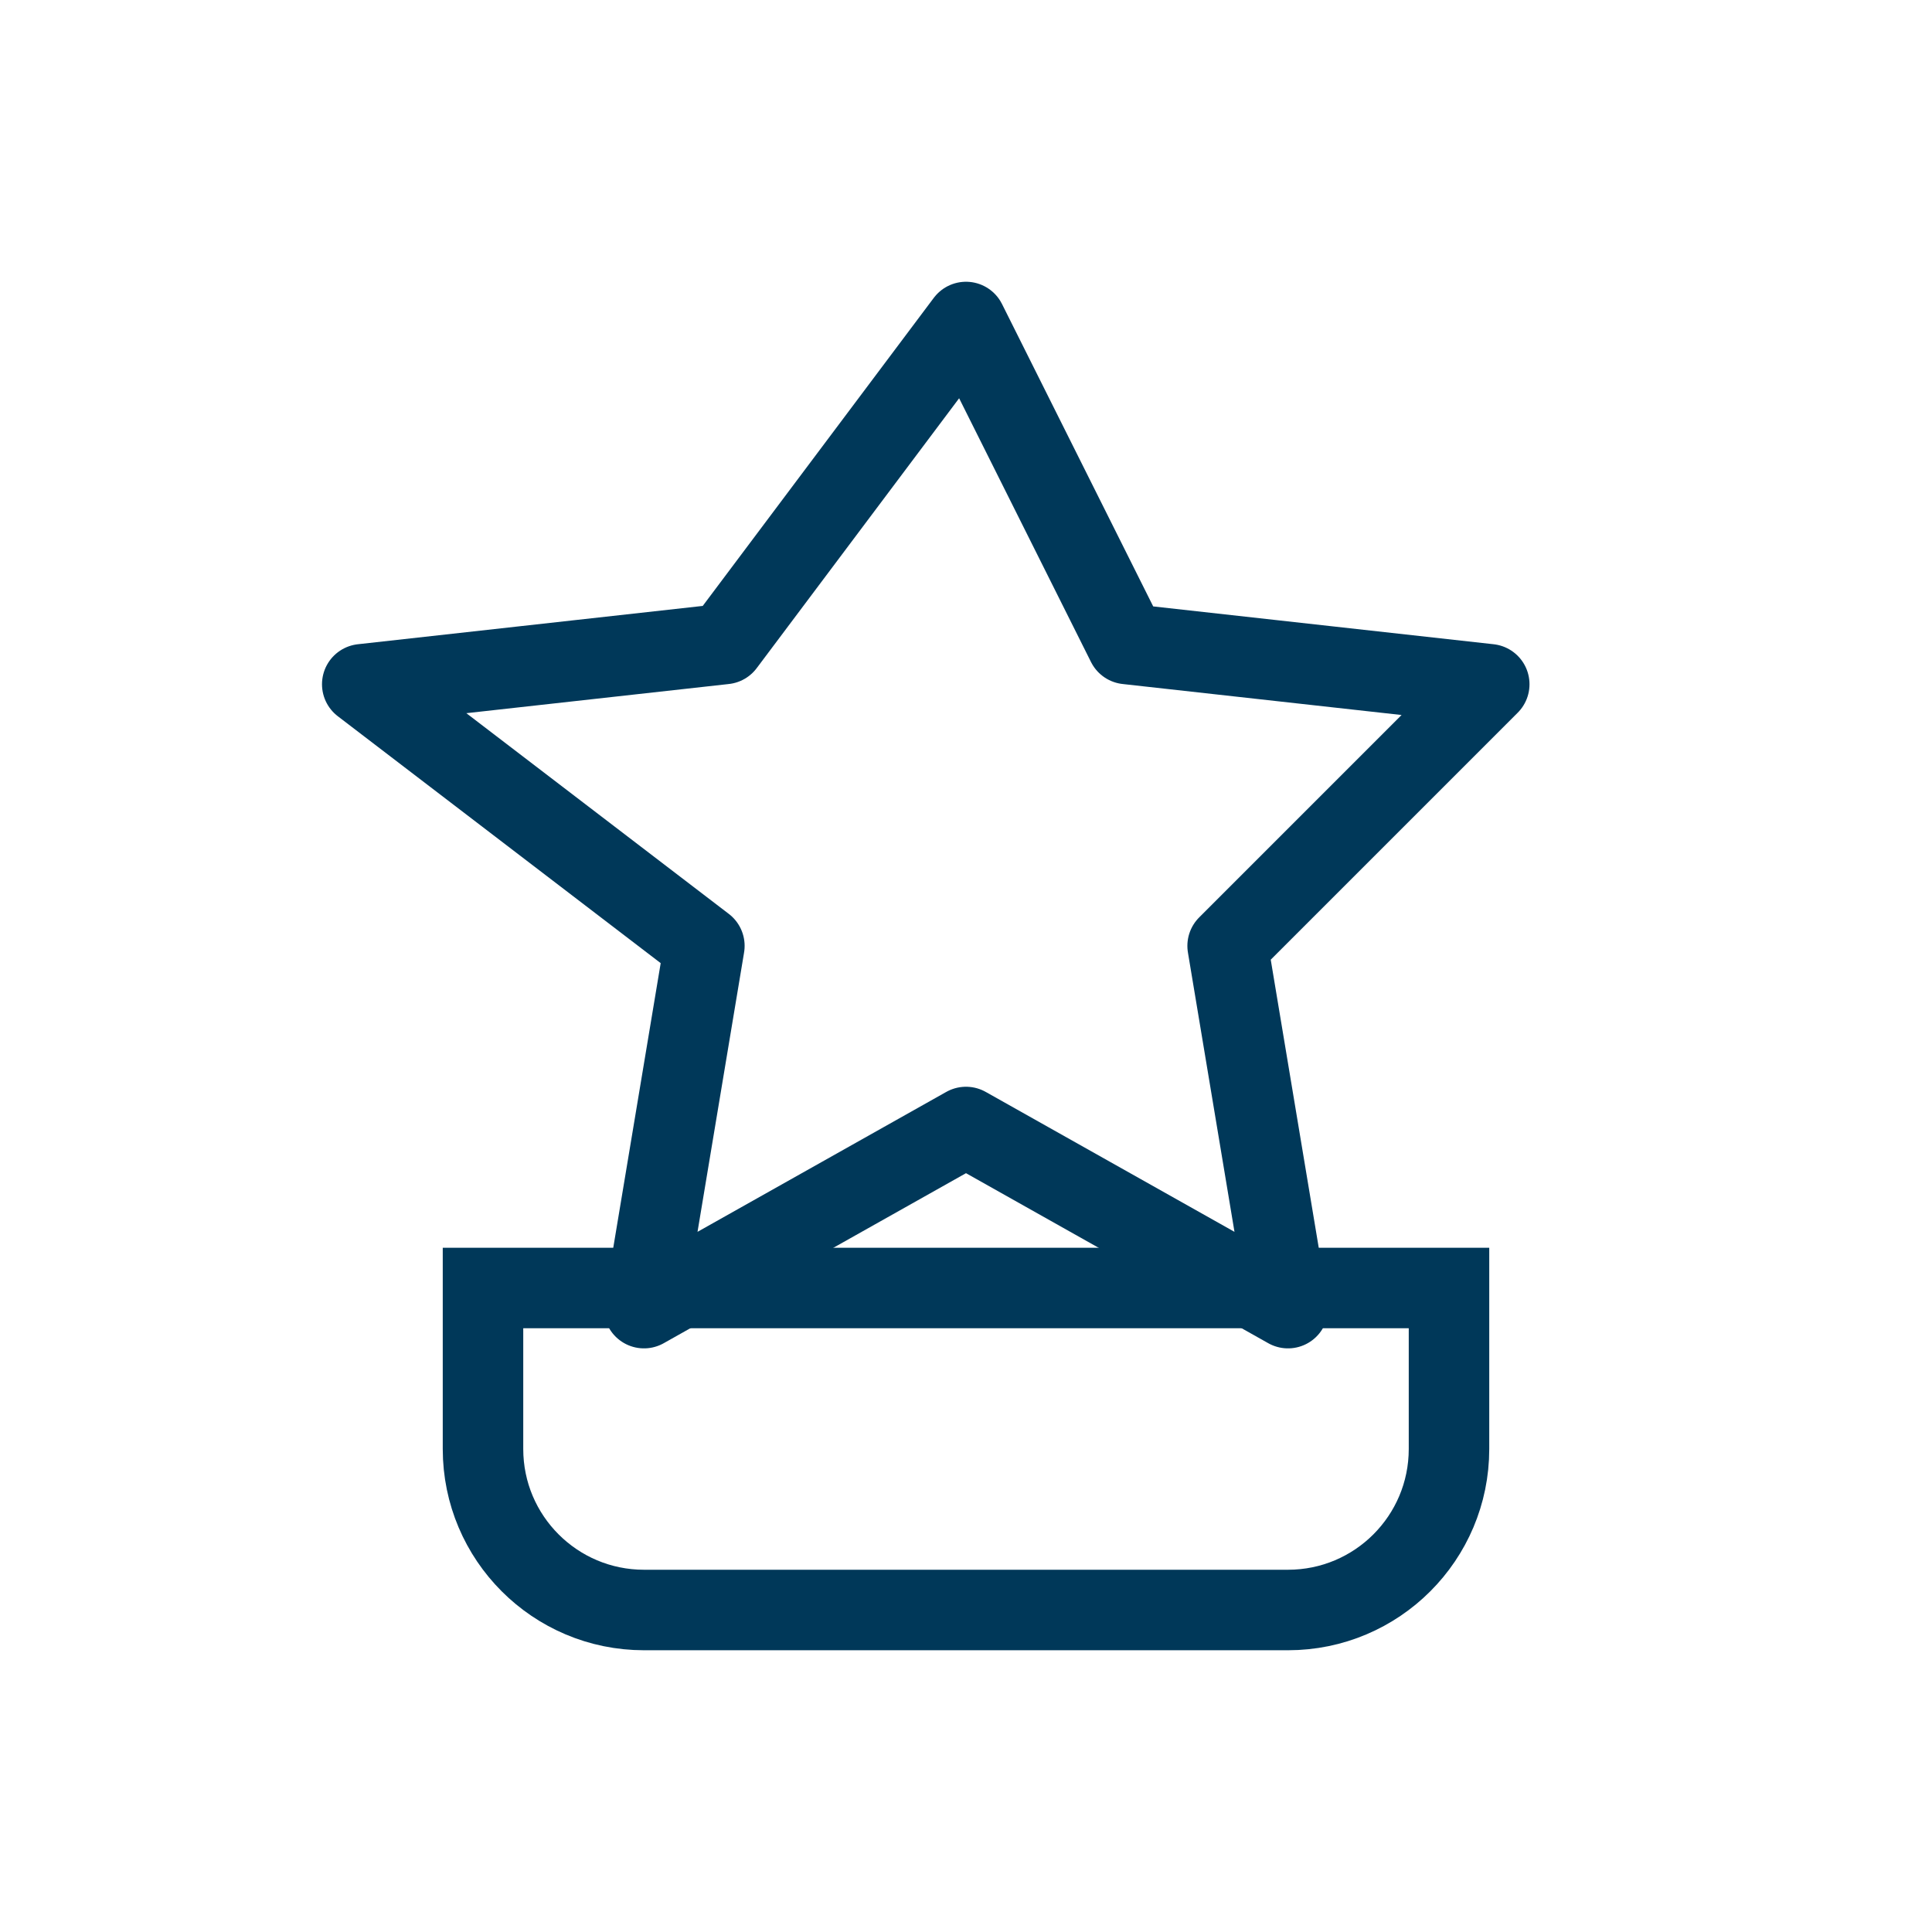
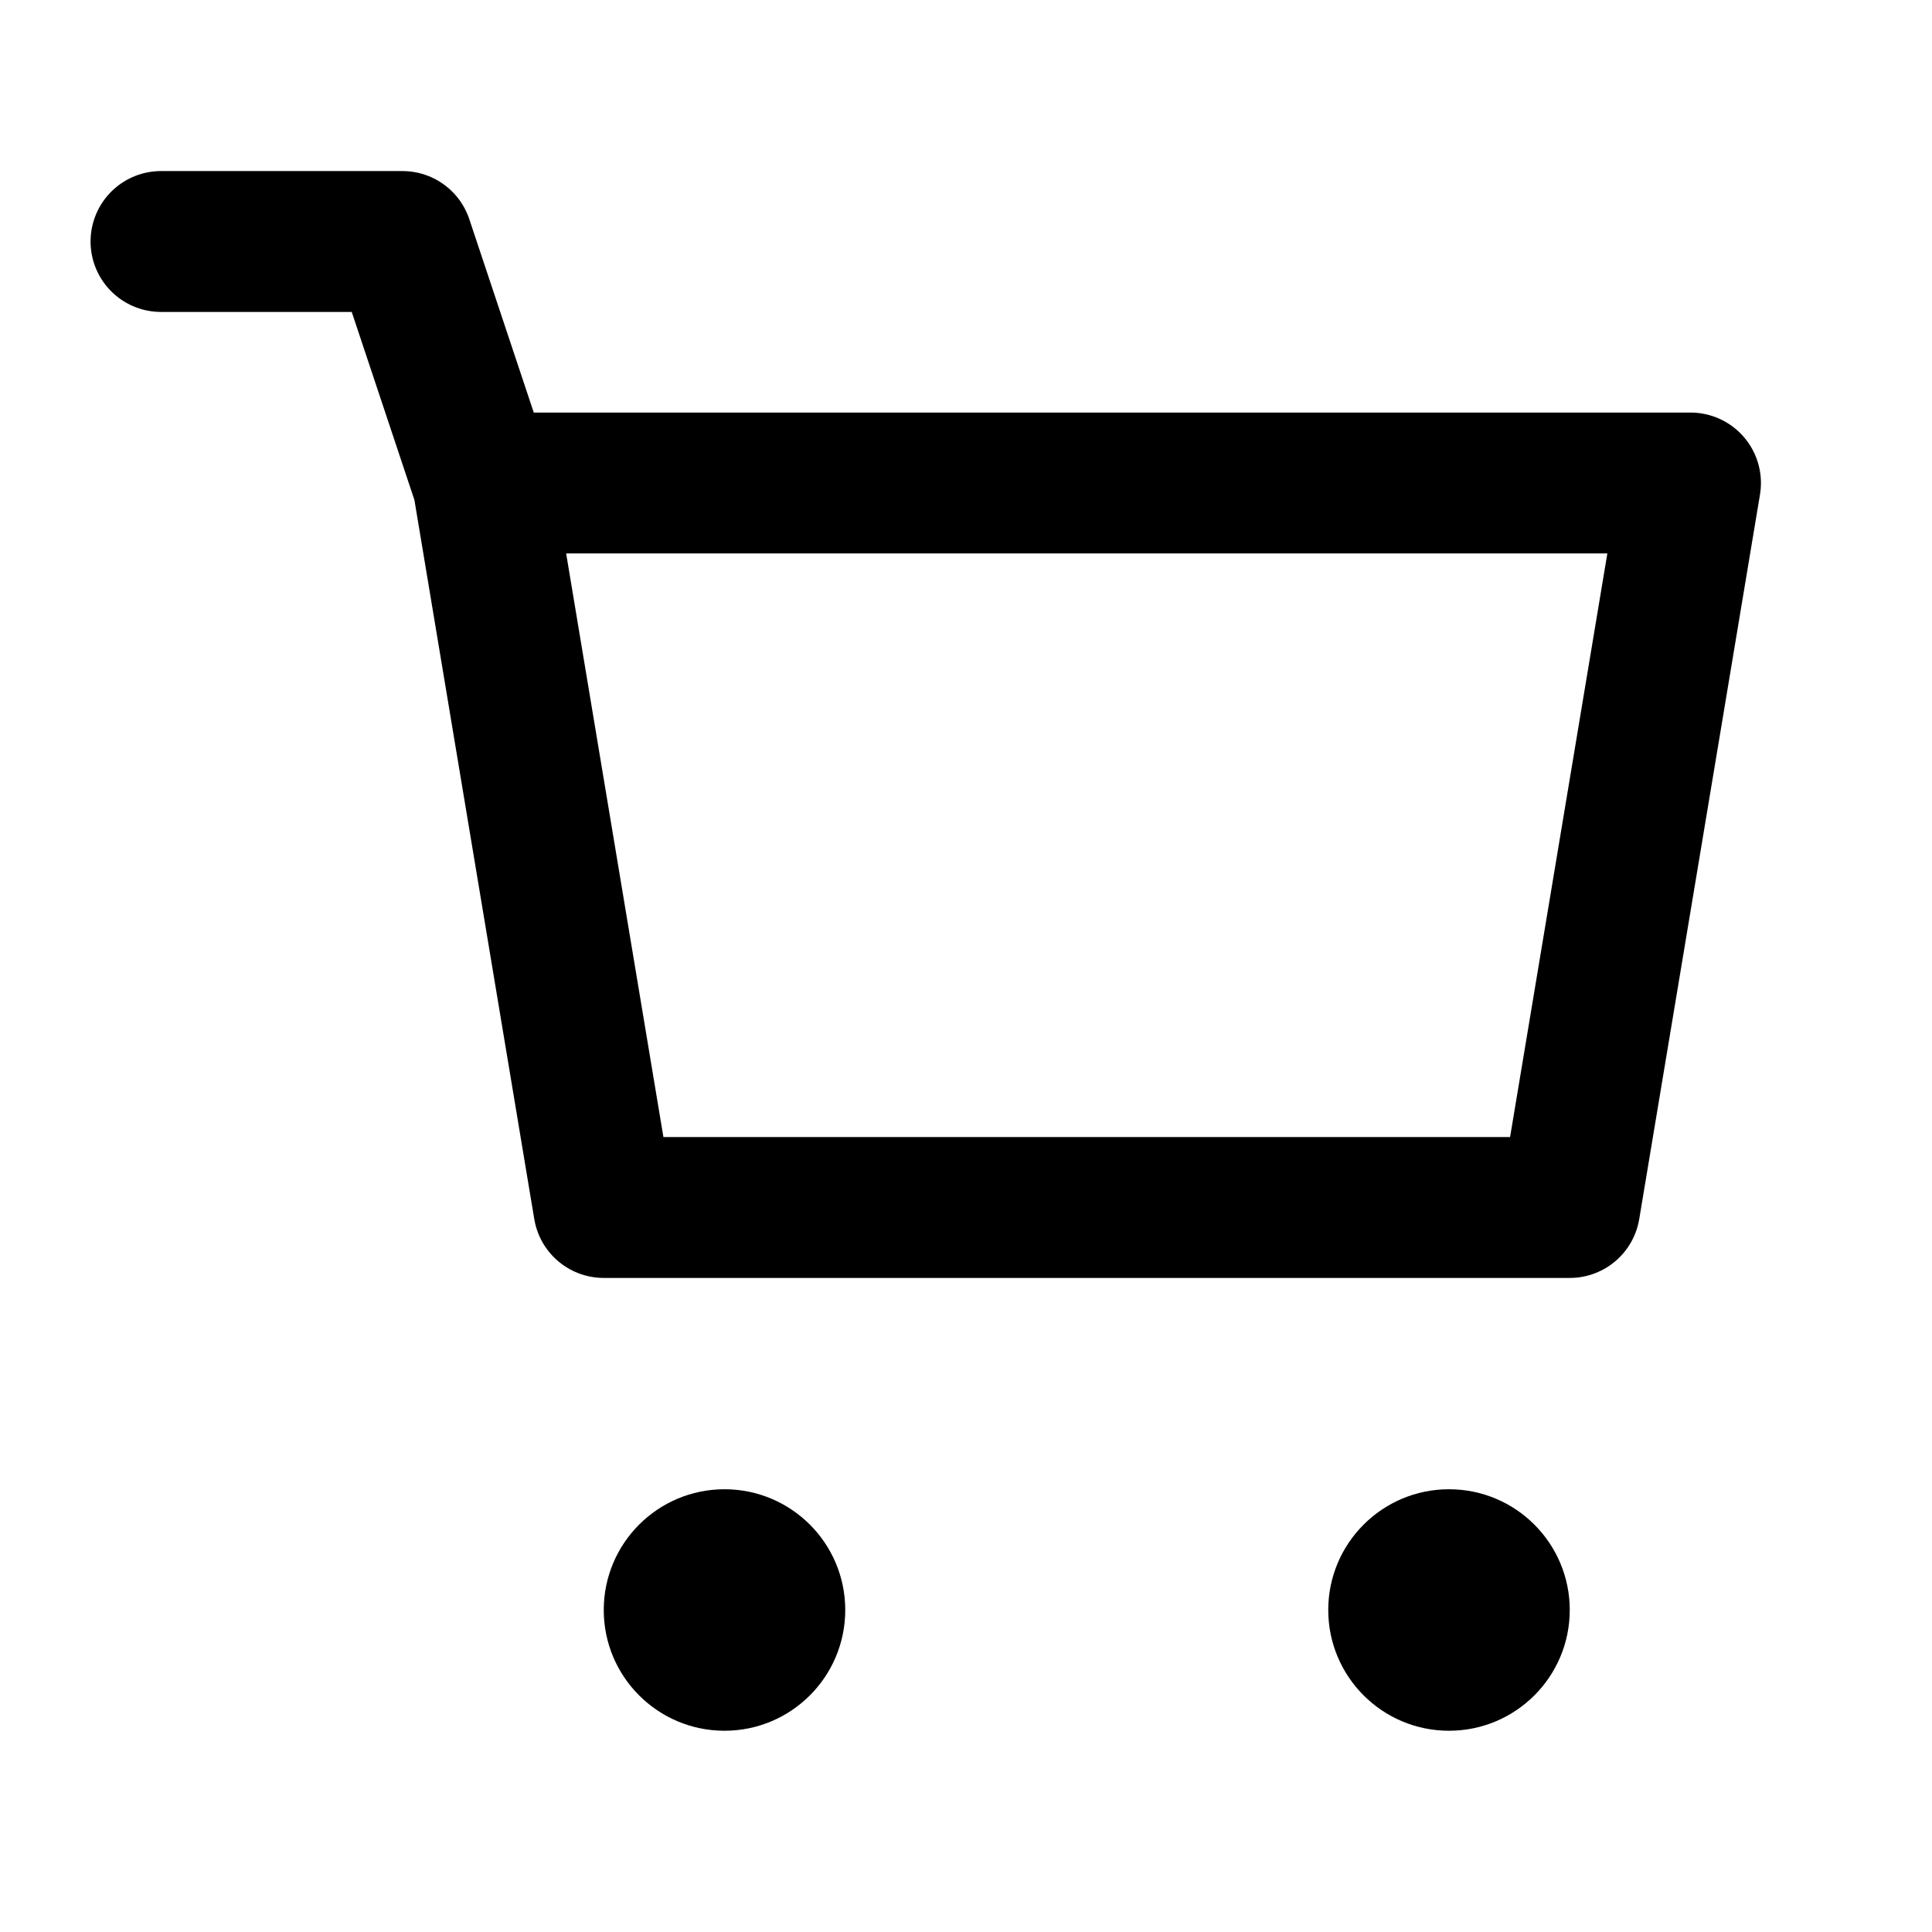
- <svg xmlns="http://www.w3.org/2000/svg" width="48" height="48" viewBox="0 0 48 48" fill="none">
-   <path d="M24 8l4 8 9 1-6.5 6.5 1.5 9L24 28l-8 4.5 1.5-9L9 17l9-1 6-8z" stroke="#003859" stroke-width="2" stroke-linecap="round" stroke-linejoin="round" />
-   <path d="M12 32h24v4a4 4 0 01-4 4H16a4 4 0 01-4-4v-4z" stroke="#003859" stroke-width="2" stroke-linecap="round" />
+ <svg xmlns="http://www.w3.org/2000/svg" class="PartnerAudienceSection-module-scss-module__reoYKq__cardIconSvg" viewBox="0 0 24 24" fill="none" aria-hidden="true">
+   <path d="M6 6h15l-1.5 9h-12L6 6zm0 0L5 3H2" stroke="currentColor" stroke-width="1.75" stroke-linecap="round" stroke-linejoin="round" />
+   <circle cx="9" cy="20" r="1.5" fill="currentColor" />
+   <circle cx="18" cy="20" r="1.5" fill="currentColor" />
</svg>
